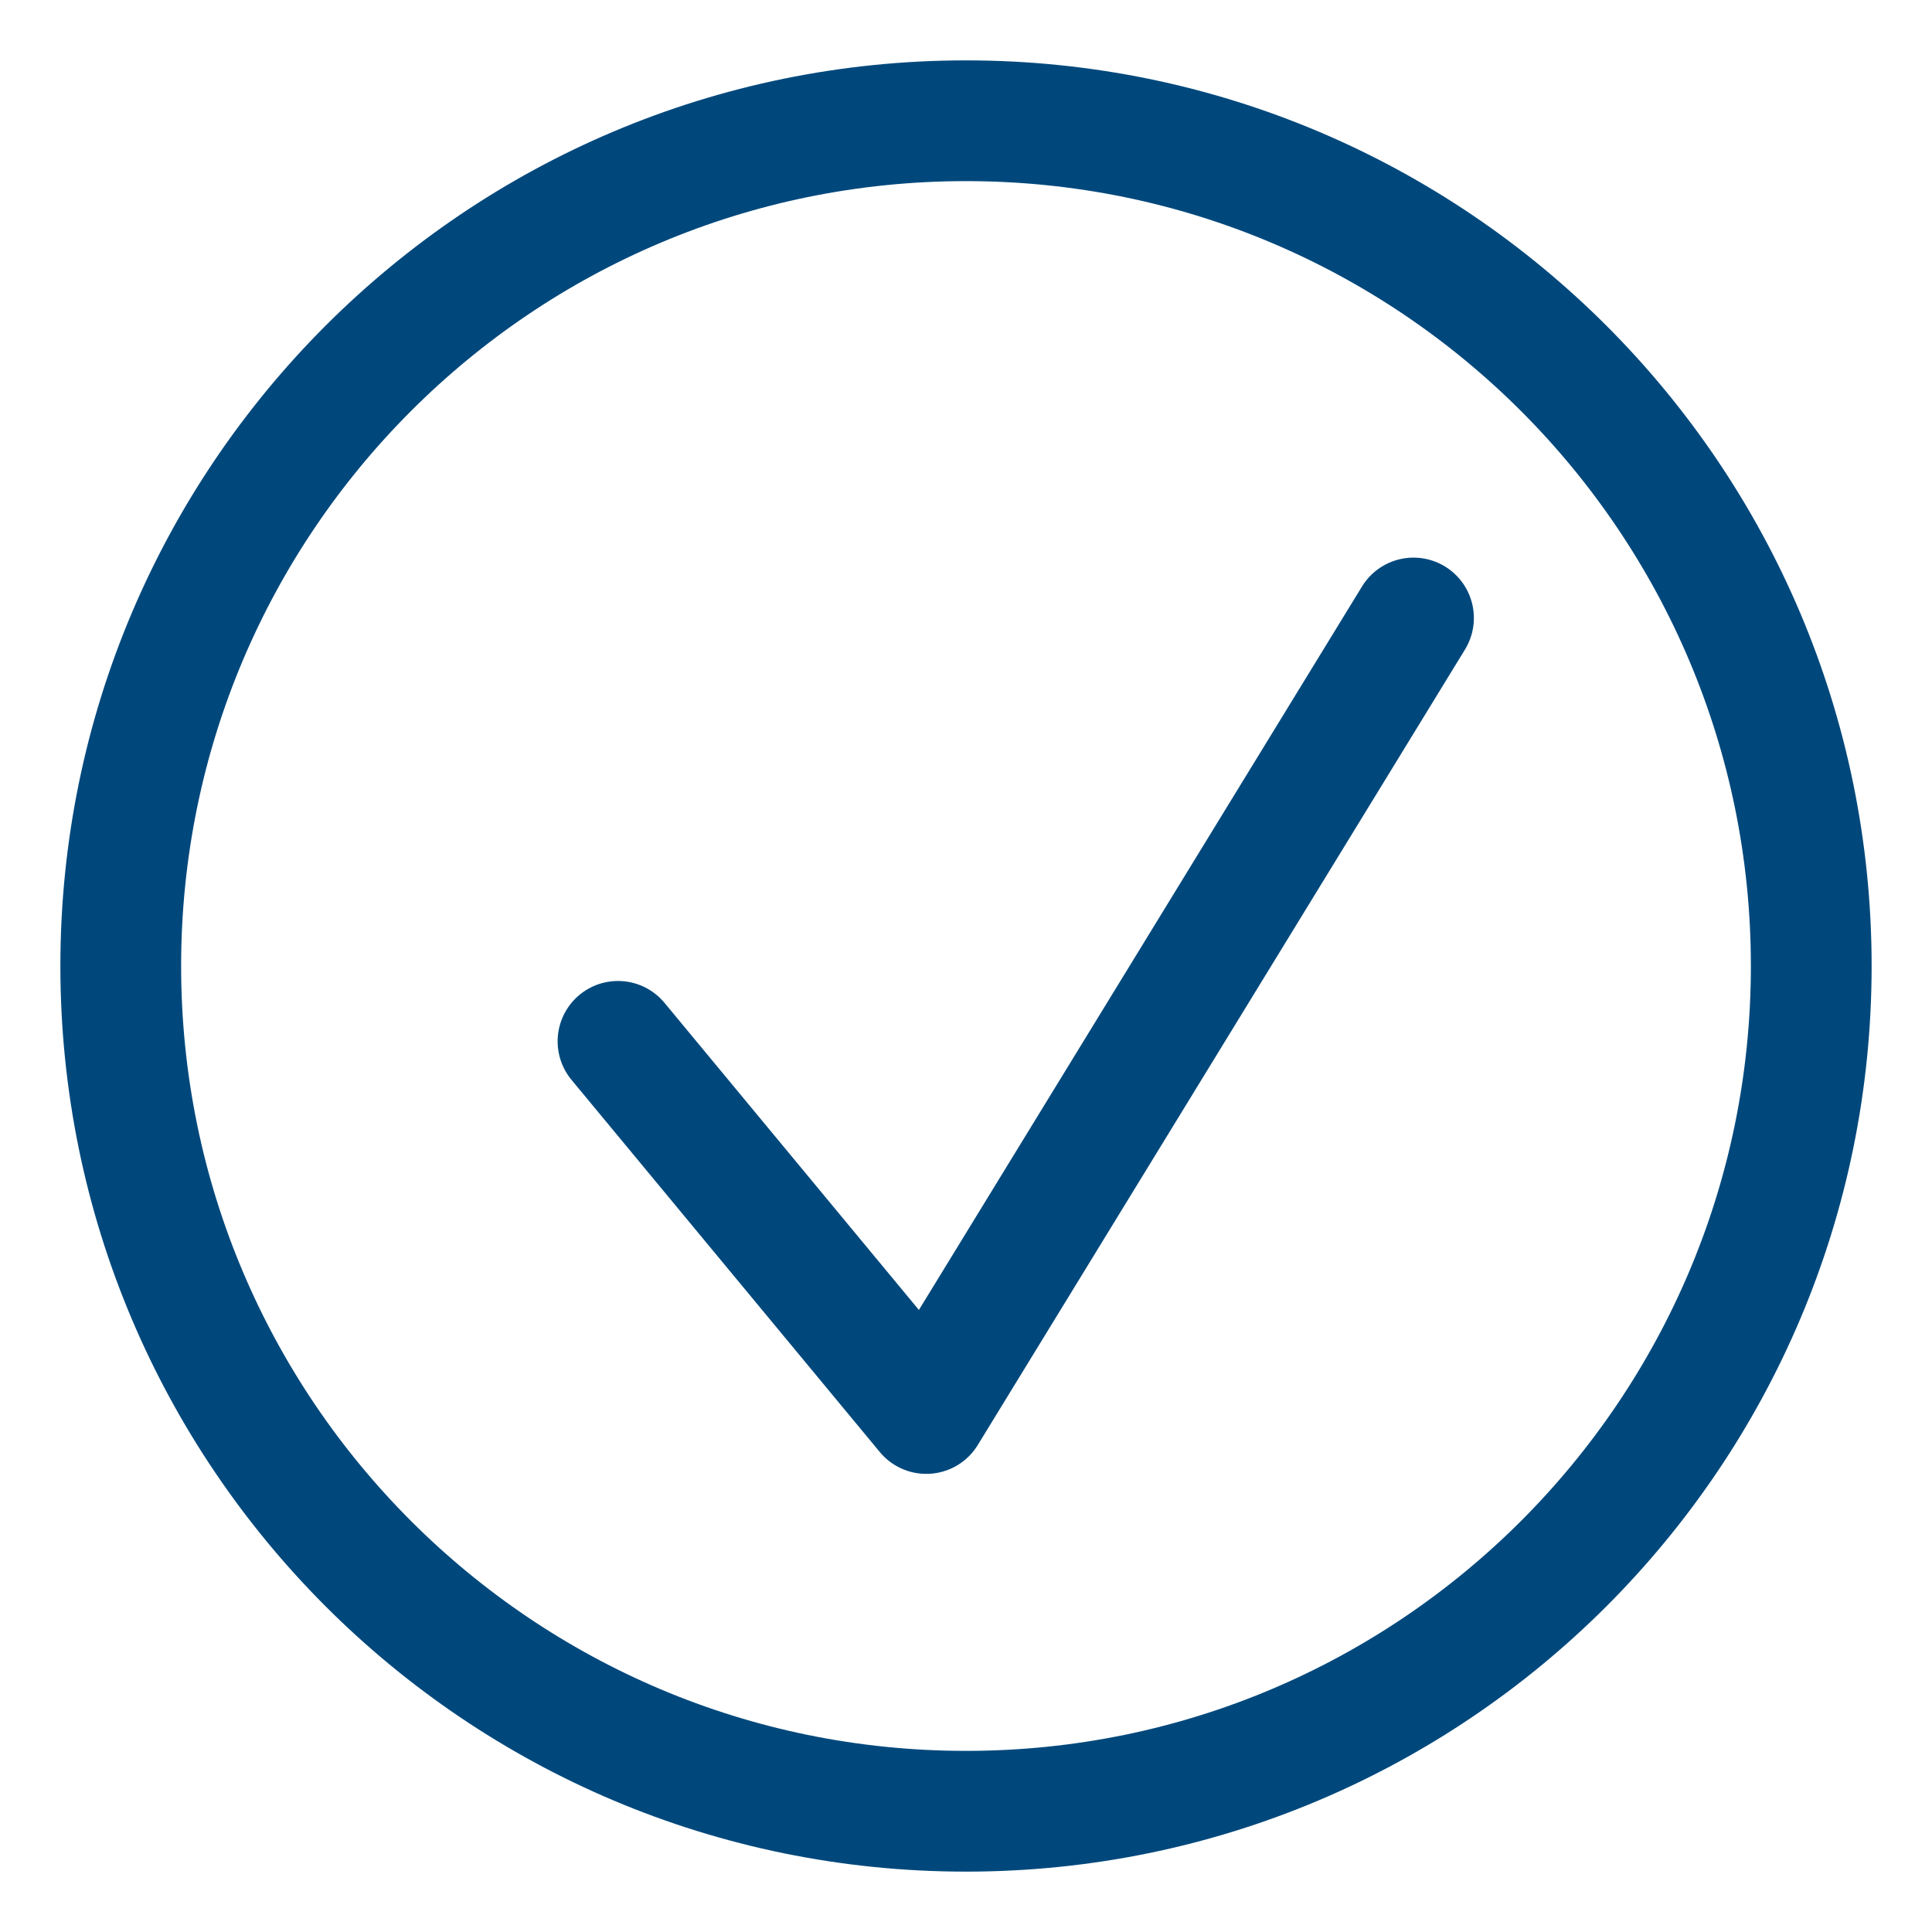
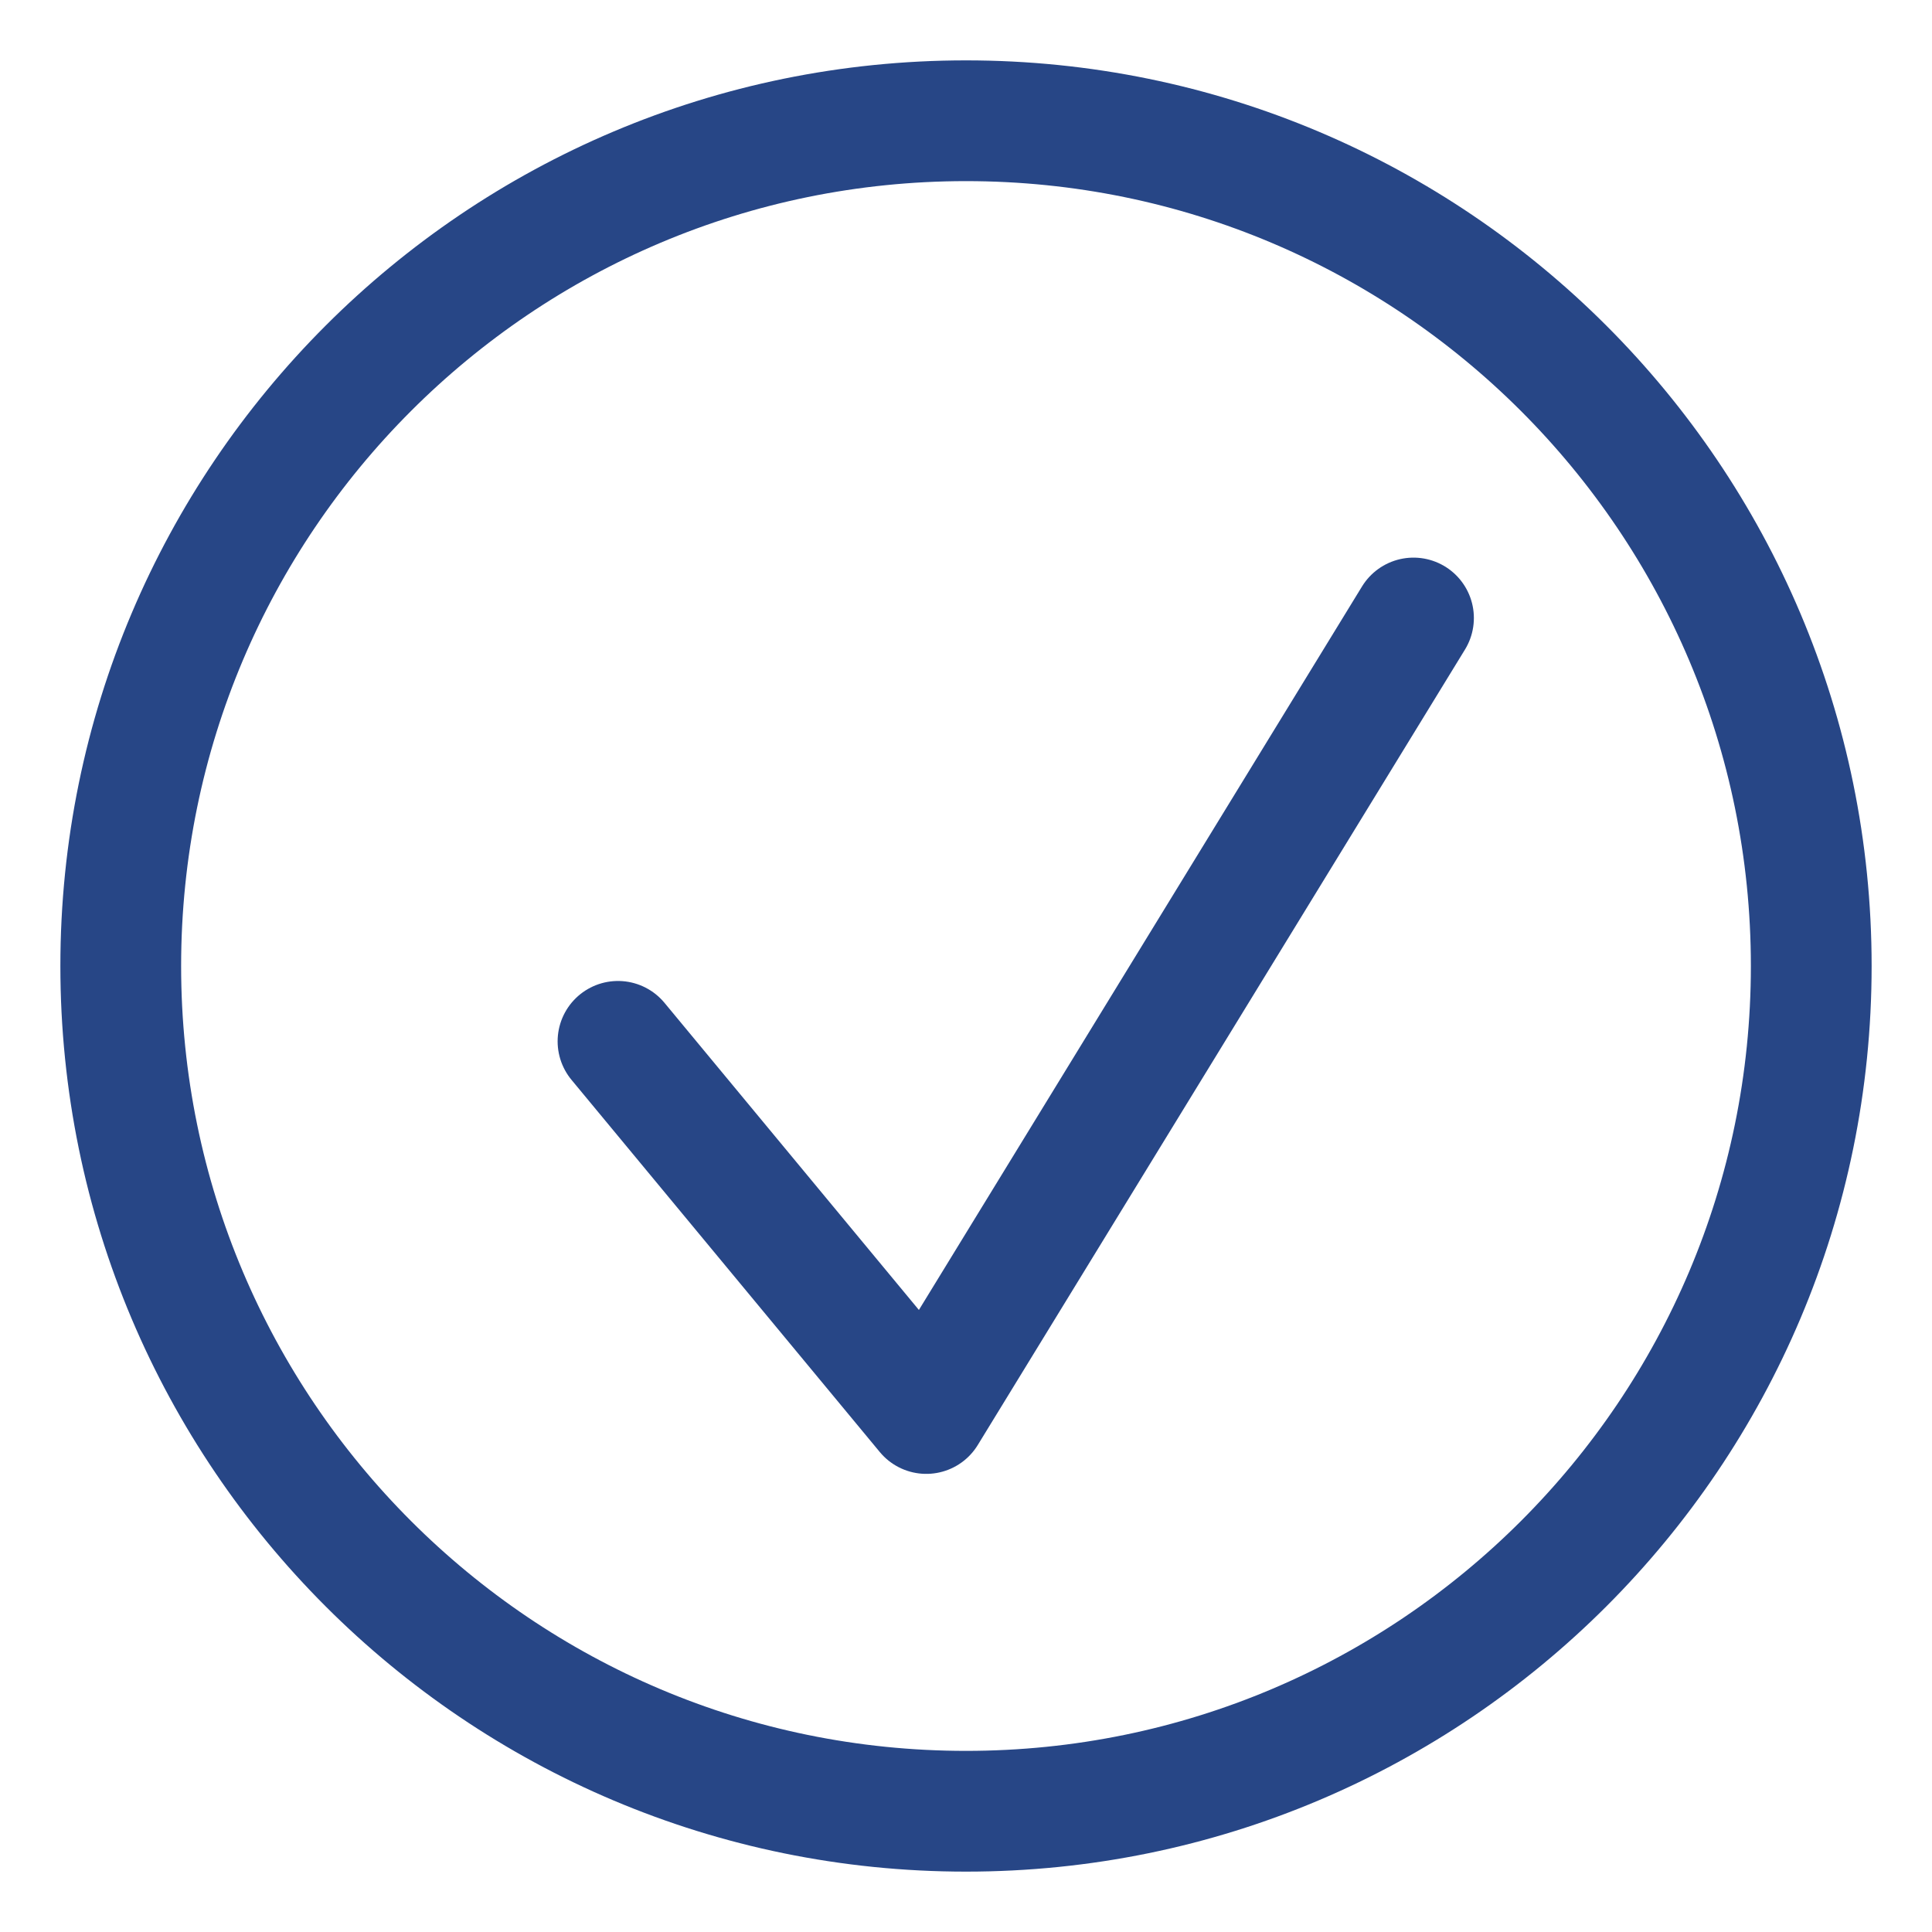
<svg xmlns="http://www.w3.org/2000/svg" width="16px" height="16px" viewBox="0 0 16 16" version="1.1">
  <g id="icon/browser/database-local" stroke="none" stroke-width="1" fill="none" fill-rule="evenodd">
-     <g id="Group-Copy" transform="translate(1, 1)" stroke="#00487c">
+     <g id="Group-Copy" transform="translate(1, 1)" stroke="#274686">
      <circle id="Oval" cx="7" cy="7" r="7" />
      <polyline id="Shape" stroke-linecap="round" stroke-linejoin="round" points="10.706 4.118 6.671 10.706 4.118 7.624" />
    </g>
  </g>
</svg>
